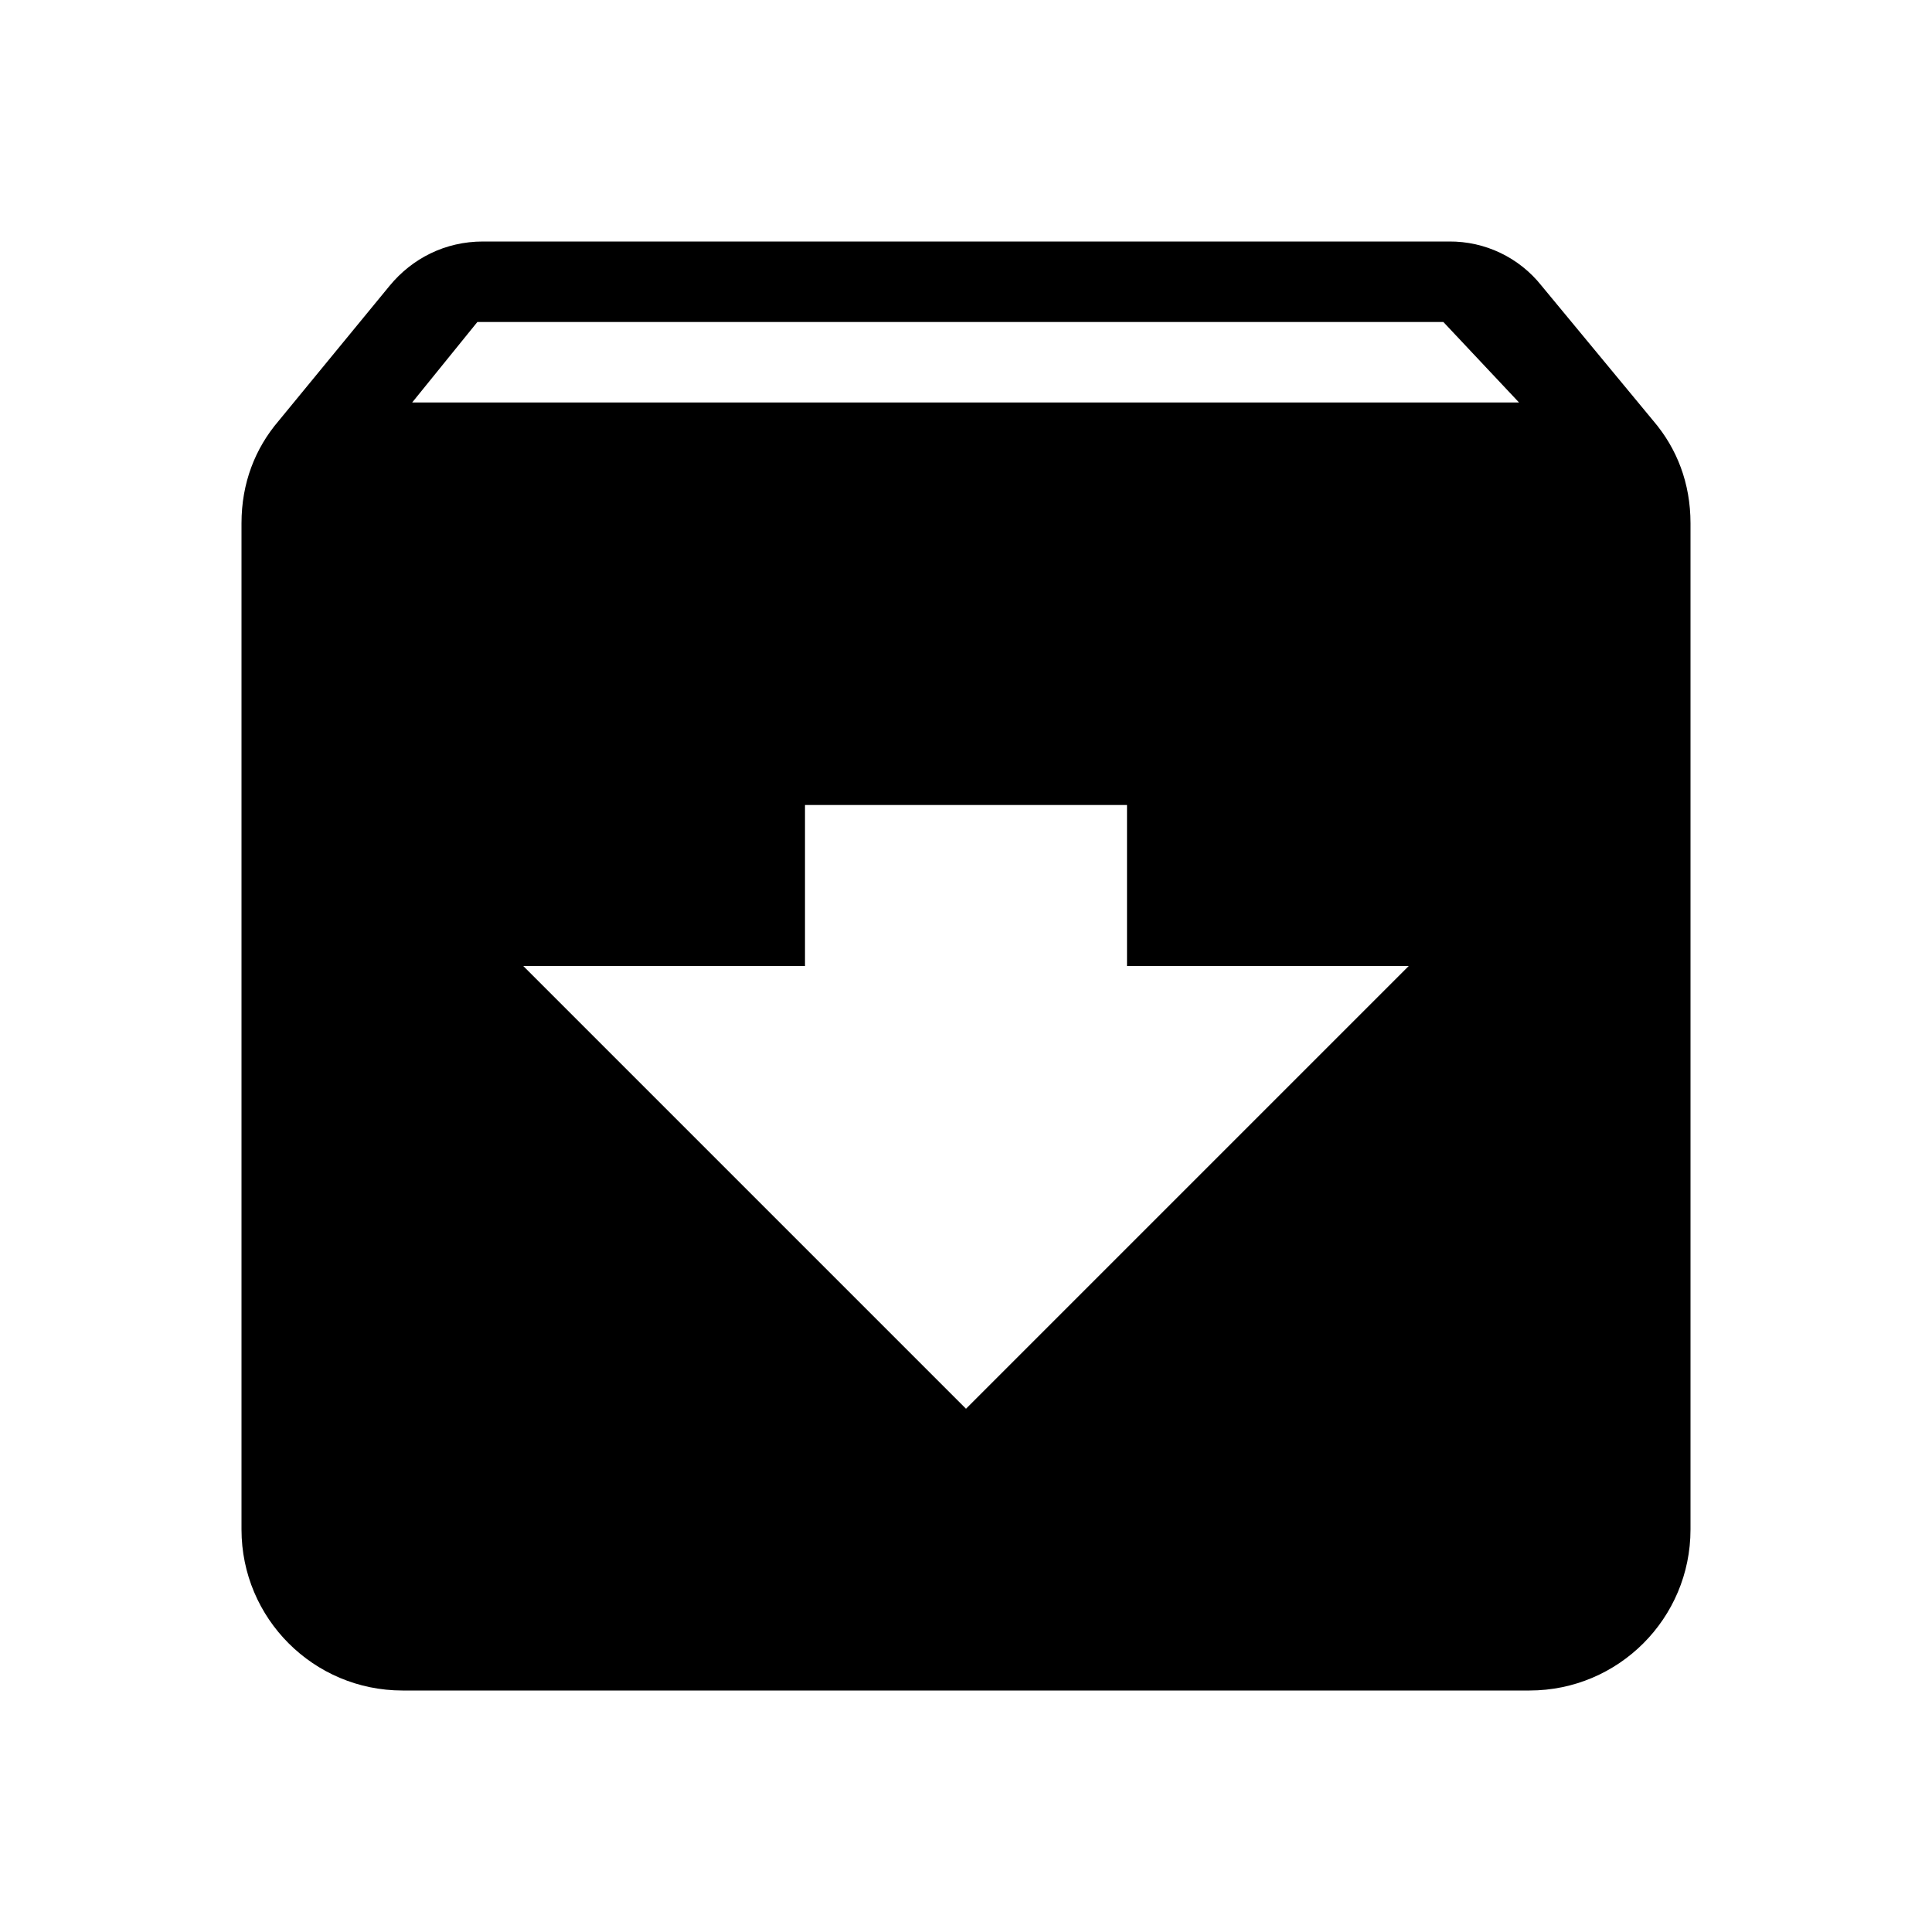
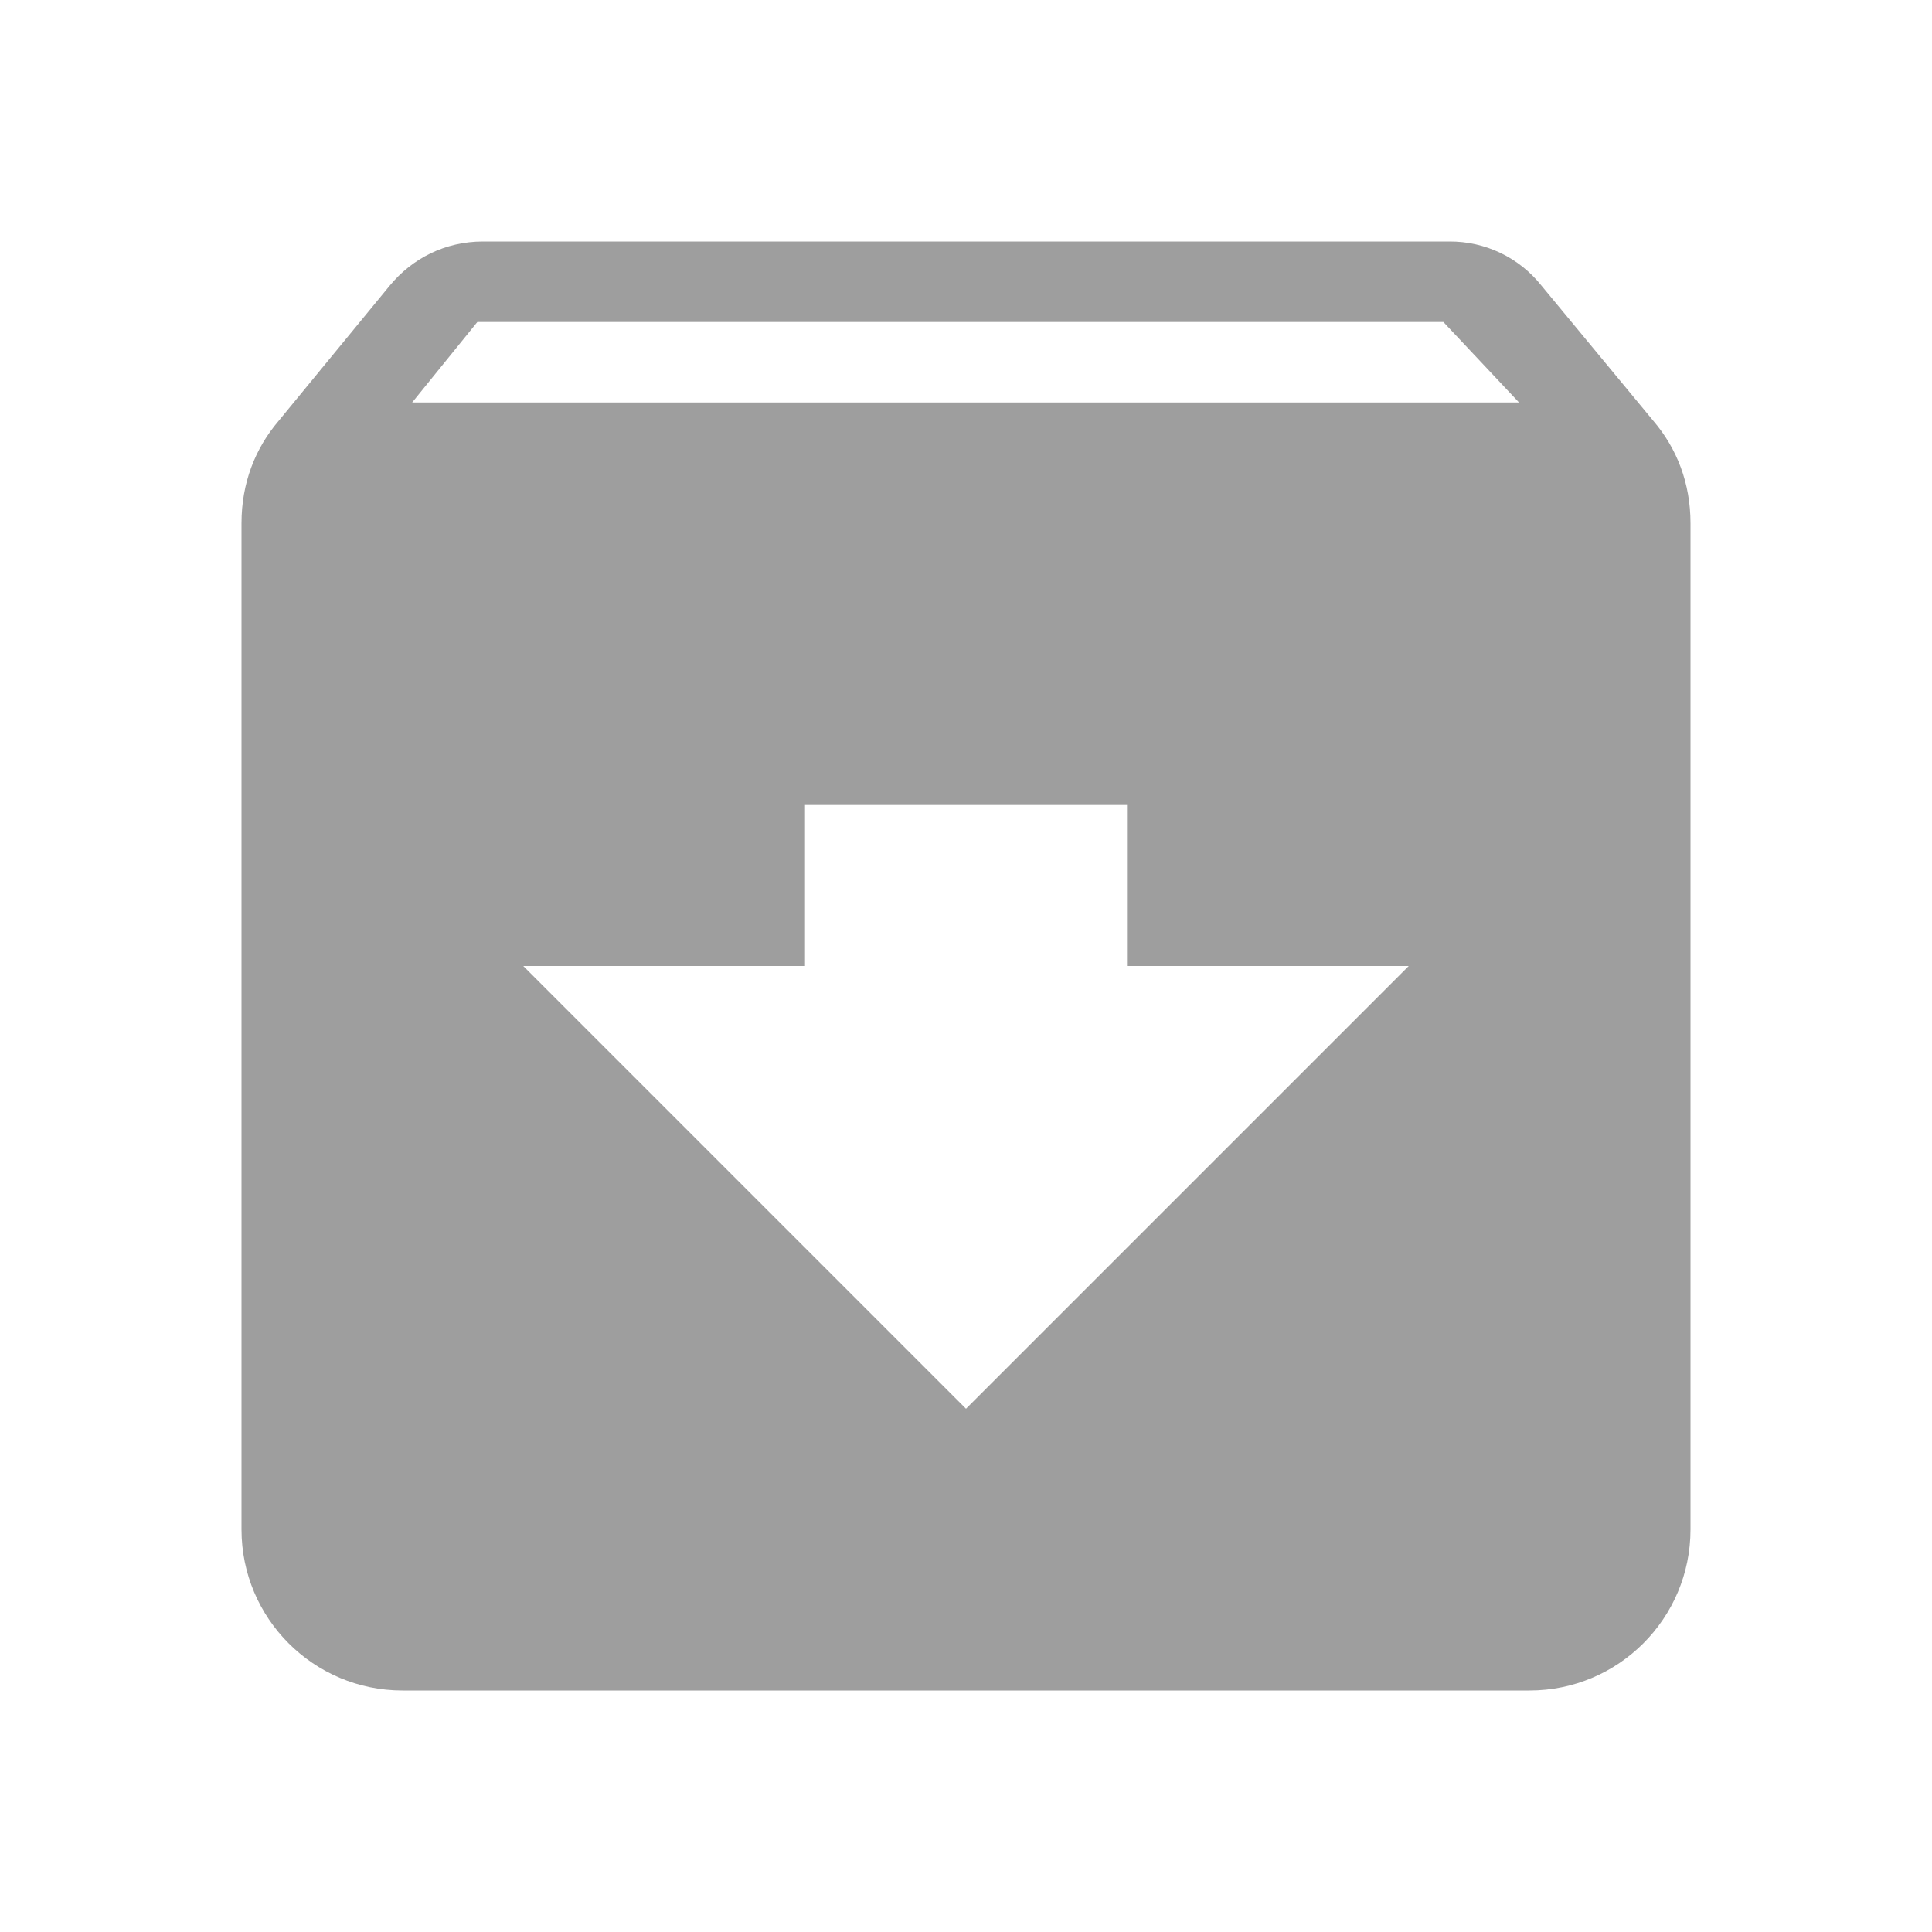
<svg xmlns="http://www.w3.org/2000/svg" width="24" height="24">
-   <path d="M5.12 5l.81-1h12l.94 1M12 17.5L6.5 12H10v-2h4v2h3.5L12 17.5m8.54-12.27l-1.39-1.68A1.45 1.45 0 0 0 18 3H6c-.47 0-.88.21-1.16.55L3.46 5.23C3.17 5.57 3 6 3 6.5V19a2 2 0 0 0 2 2h14a2 2 0 0 0 2-2V6.5c0-.5-.17-.93-.46-1.27z" />
+   <path fill="#9E9E9E" d="M5.12 5l.81-1h12l.94 1M12 17.5L6.5 12H10v-2h4v2h3.5L12 17.5m8.54-12.27l-1.39-1.68A1.45 1.45 0 0 0 18 3H6c-.47 0-.88.21-1.16.55L3.46 5.23C3.17 5.57 3 6 3 6.5V19a2 2 0 0 0 2 2h14a2 2 0 0 0 2-2V6.5c0-.5-.17-.93-.46-1.27z" />
</svg>
